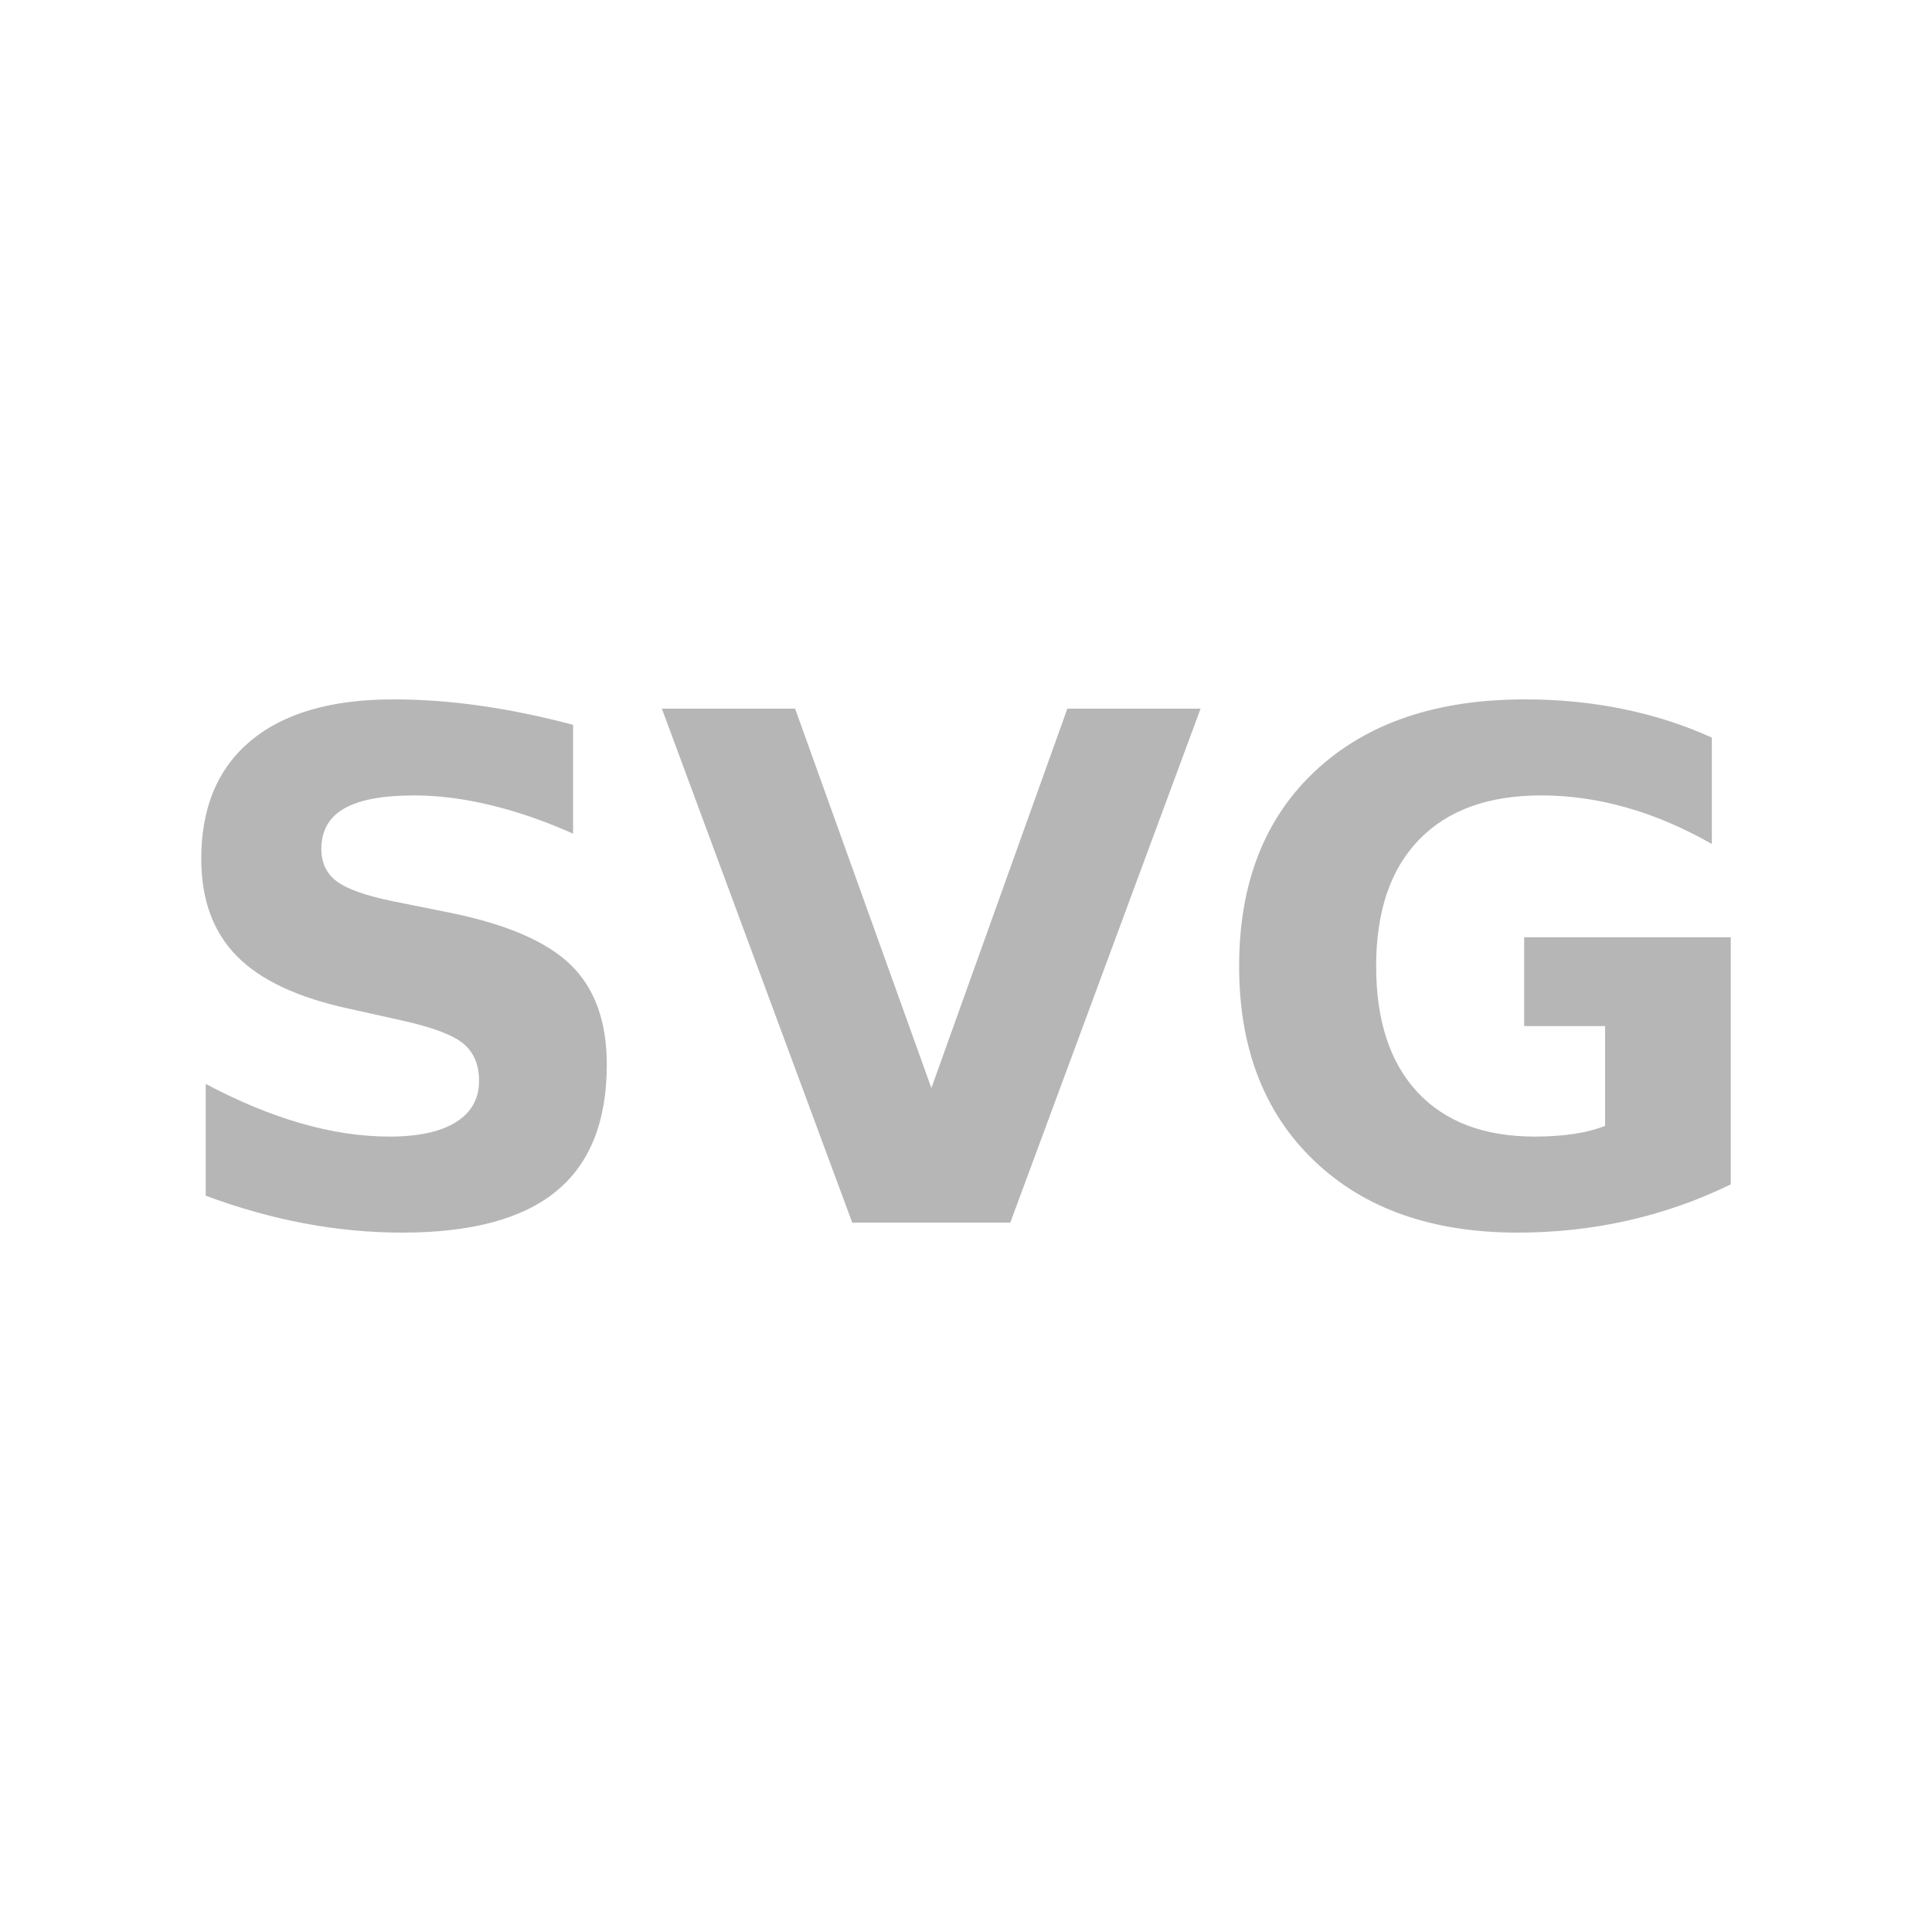
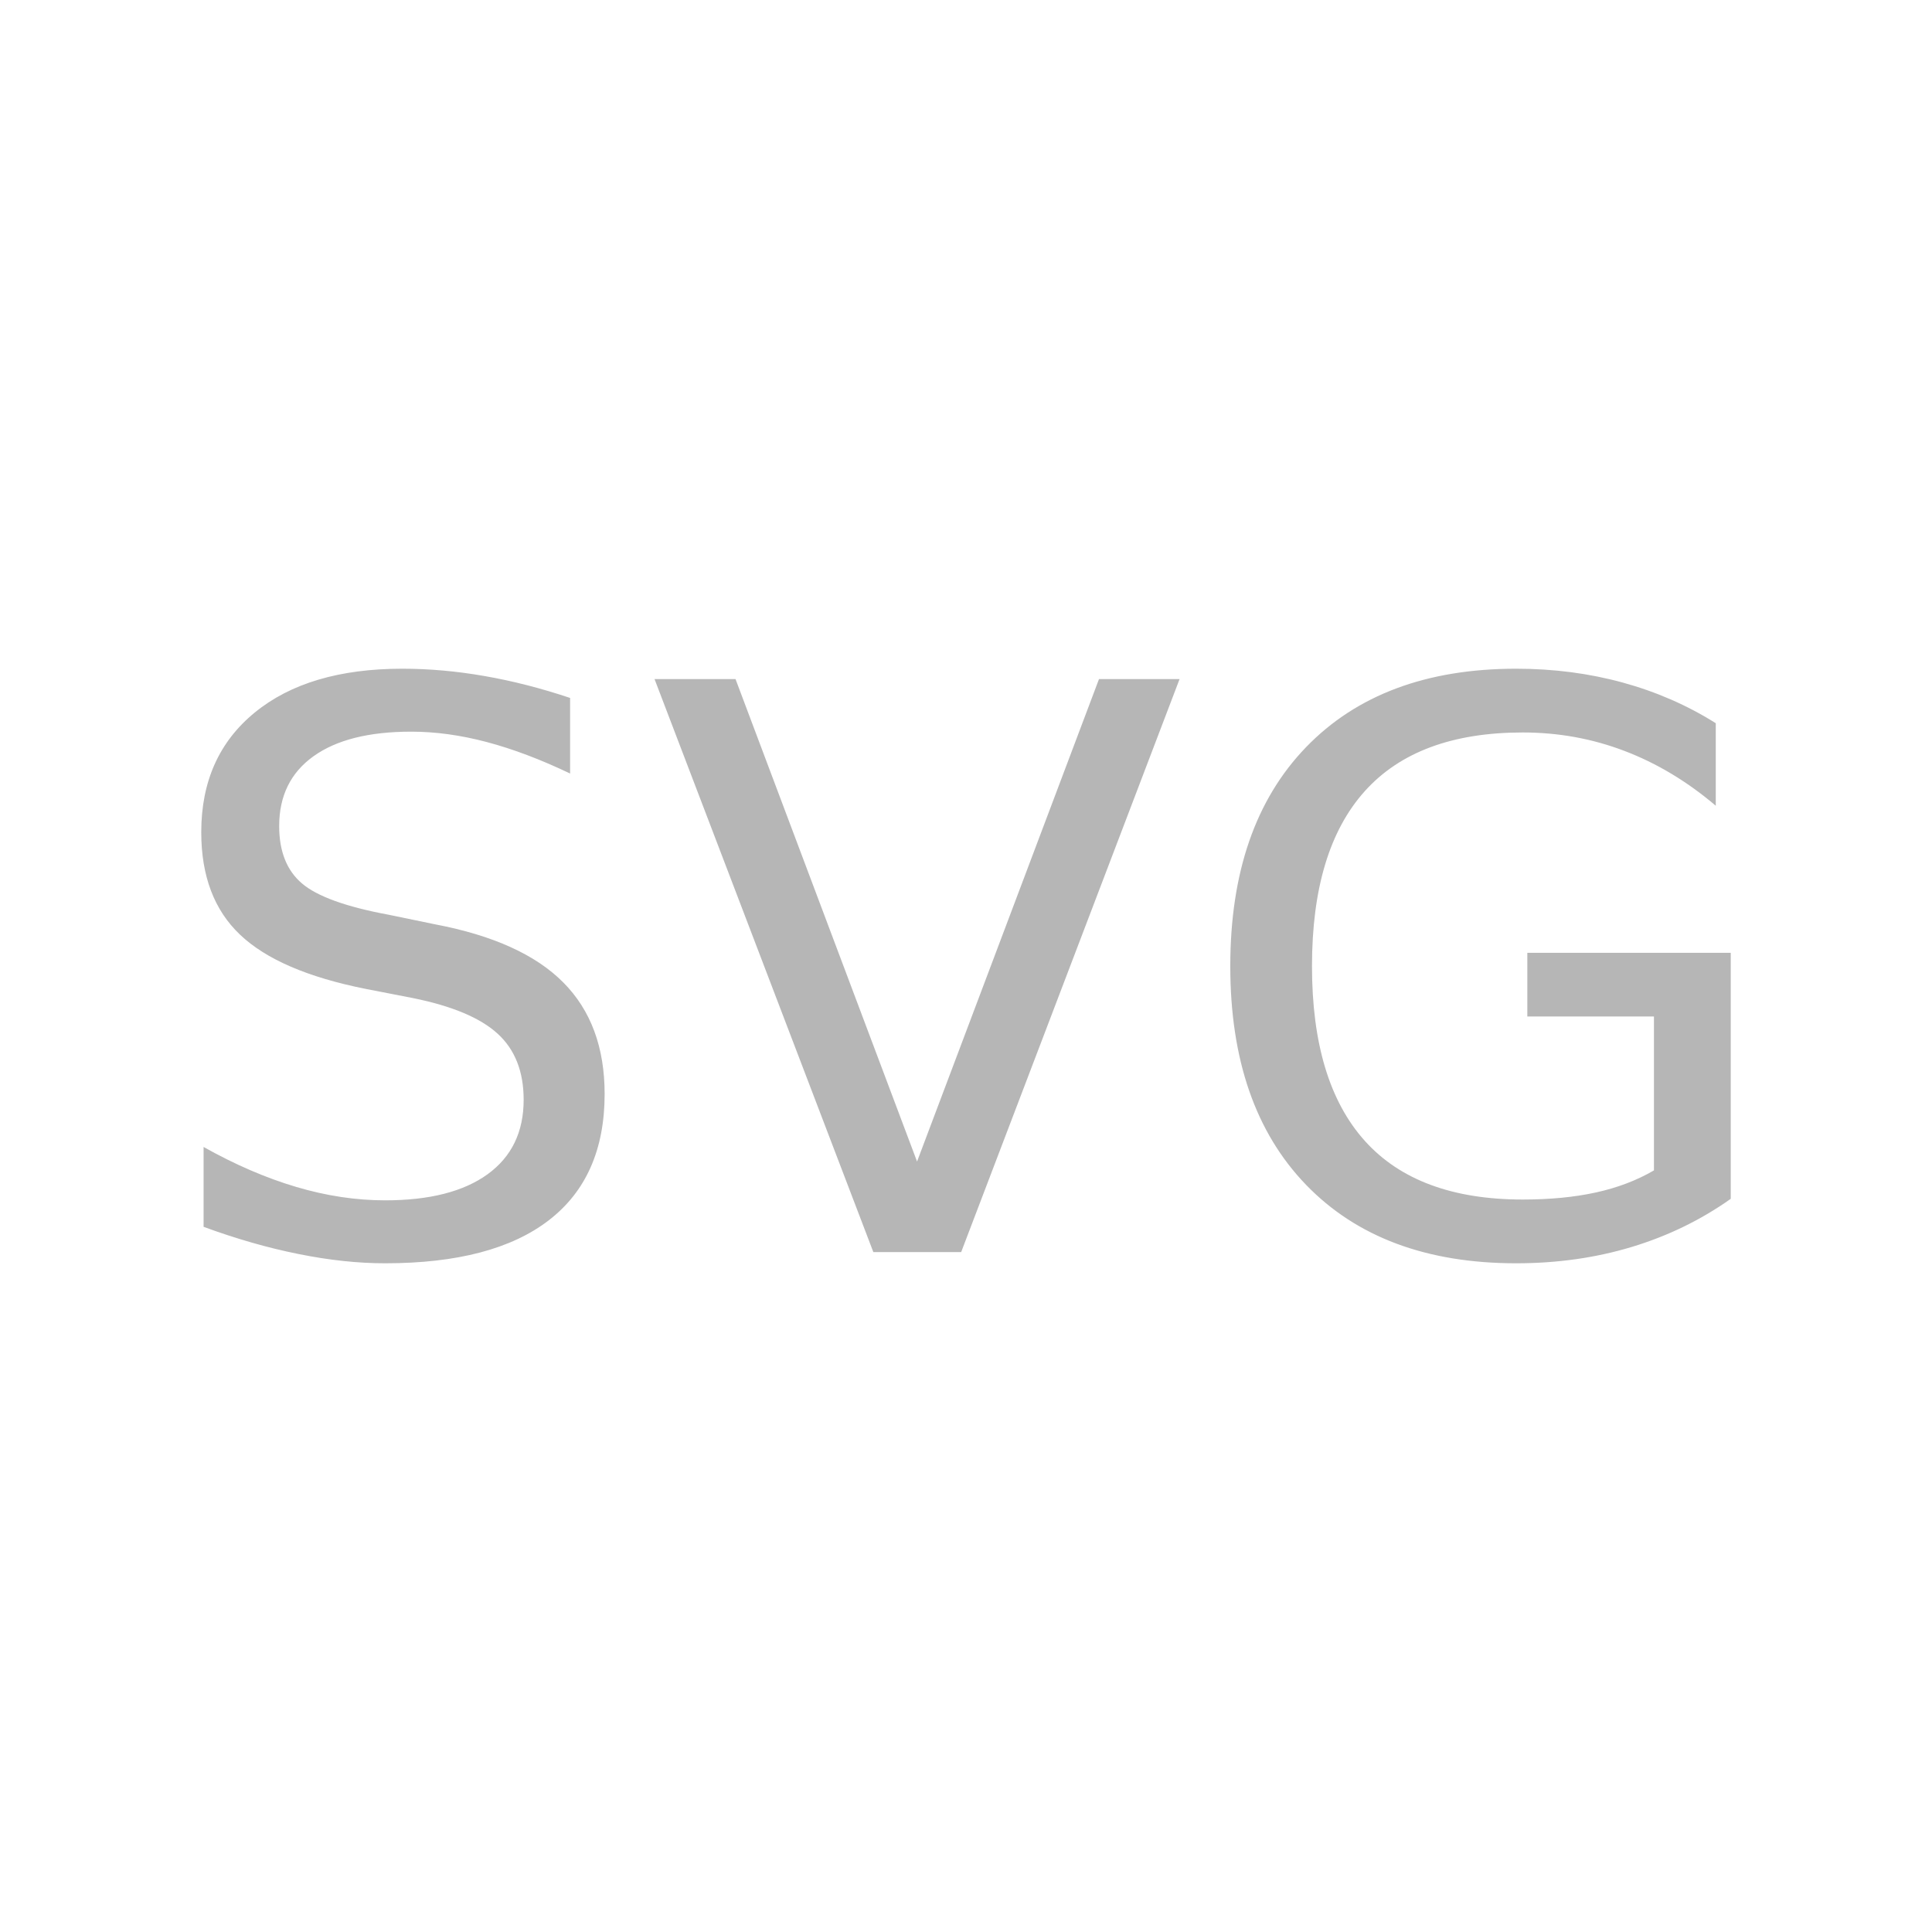
<svg xmlns="http://www.w3.org/2000/svg" width="24" height="24" viewBox="0 0 24 24" fill="none" stroke="#b6b6b6" stroke-width="0.85" stroke-linecap="round" stroke-linejoin="round">
-   <path d="M7.119 9.004V10.356Q6.593 10.121 6.092 10.001Q5.592 9.881 5.147 9.881Q4.557 9.881 4.275 10.044Q3.992 10.206 3.992 10.548Q3.992 10.805 4.183 10.948Q4.373 11.091 4.873 11.194L5.575 11.335Q6.64 11.549 7.089 11.985Q7.538 12.421 7.538 13.225Q7.538 14.281 6.911 14.797Q6.285 15.312 4.997 15.312Q4.39 15.312 3.779 15.197Q3.167 15.081 2.556 14.854V13.465Q3.167 13.79 3.738 13.954Q4.309 14.119 4.839 14.119Q5.378 14.119 5.665 13.939Q5.951 13.76 5.951 13.426Q5.951 13.127 5.756 12.964Q5.562 12.802 4.98 12.674L4.343 12.532Q3.385 12.327 2.943 11.878Q2.5 11.429 2.5 10.668Q2.5 9.714 3.116 9.201Q3.732 8.688 4.886 8.688Q5.412 8.688 5.968 8.767Q6.524 8.846 7.119 9.004ZM8.222 8.803H9.877L11.57 13.516L13.259 8.803H14.914L12.55 15.188H10.587ZM21.5 14.713Q20.884 15.013 20.221 15.162Q19.559 15.312 18.853 15.312Q17.258 15.312 16.326 14.42Q15.393 13.529 15.393 12.002Q15.393 10.458 16.343 9.573Q17.292 8.688 18.943 8.688Q19.58 8.688 20.164 8.808Q20.747 8.927 21.265 9.163V10.484Q20.73 10.18 20.202 10.031Q19.674 9.881 19.144 9.881Q18.16 9.881 17.628 10.431Q17.095 10.98 17.095 12.002Q17.095 13.016 17.608 13.567Q18.122 14.119 19.067 14.119Q19.323 14.119 19.544 14.087Q19.764 14.055 19.939 13.986V12.746H18.934V11.643H21.5Z" fill="#b6b6b6" stroke="none" />
+   <path d="M7.082 8.67V9.609Q6.534 9.347 6.047 9.218Q5.561 9.089 5.108 9.089Q4.321 9.089 3.895 9.394Q3.468 9.699 3.468 10.262Q3.468 10.734 3.752 10.975Q4.035 11.216 4.827 11.363L5.408 11.483Q6.486 11.688 6.998 12.205Q7.511 12.722 7.511 13.59Q7.511 14.625 6.817 15.159Q6.124 15.693 4.784 15.693Q4.278 15.693 3.709 15.578Q3.139 15.464 2.529 15.24V14.248Q3.115 14.577 3.678 14.744Q4.24 14.911 4.784 14.911Q5.609 14.911 6.057 14.587Q6.505 14.262 6.505 13.662Q6.505 13.137 6.183 12.842Q5.861 12.546 5.127 12.398L4.541 12.284Q3.463 12.069 2.982 11.611Q2.5 11.154 2.5 10.338Q2.5 9.394 3.165 8.851Q3.83 8.307 4.998 8.307Q5.499 8.307 6.019 8.398Q6.538 8.488 7.082 8.67ZM10.849 15.554 8.131 8.436H9.137L11.392 14.429L13.652 8.436H14.653L11.94 15.554ZM20.546 14.539V12.627H18.973V11.836H21.5V14.892Q20.942 15.287 20.27 15.49Q19.598 15.693 18.835 15.693Q17.166 15.693 16.224 14.718Q15.283 13.743 15.283 12.002Q15.283 10.257 16.224 9.282Q17.166 8.307 18.835 8.307Q19.531 8.307 20.158 8.479Q20.785 8.651 21.314 8.984V10.009Q20.78 9.556 20.179 9.328Q19.579 9.099 18.916 9.099Q17.609 9.099 16.954 9.828Q16.298 10.558 16.298 12.002Q16.298 13.442 16.954 14.172Q17.609 14.901 18.916 14.901Q19.426 14.901 19.826 14.813Q20.227 14.725 20.546 14.539Z" fill="#b6b6b6" stroke="none" />
</svg>
